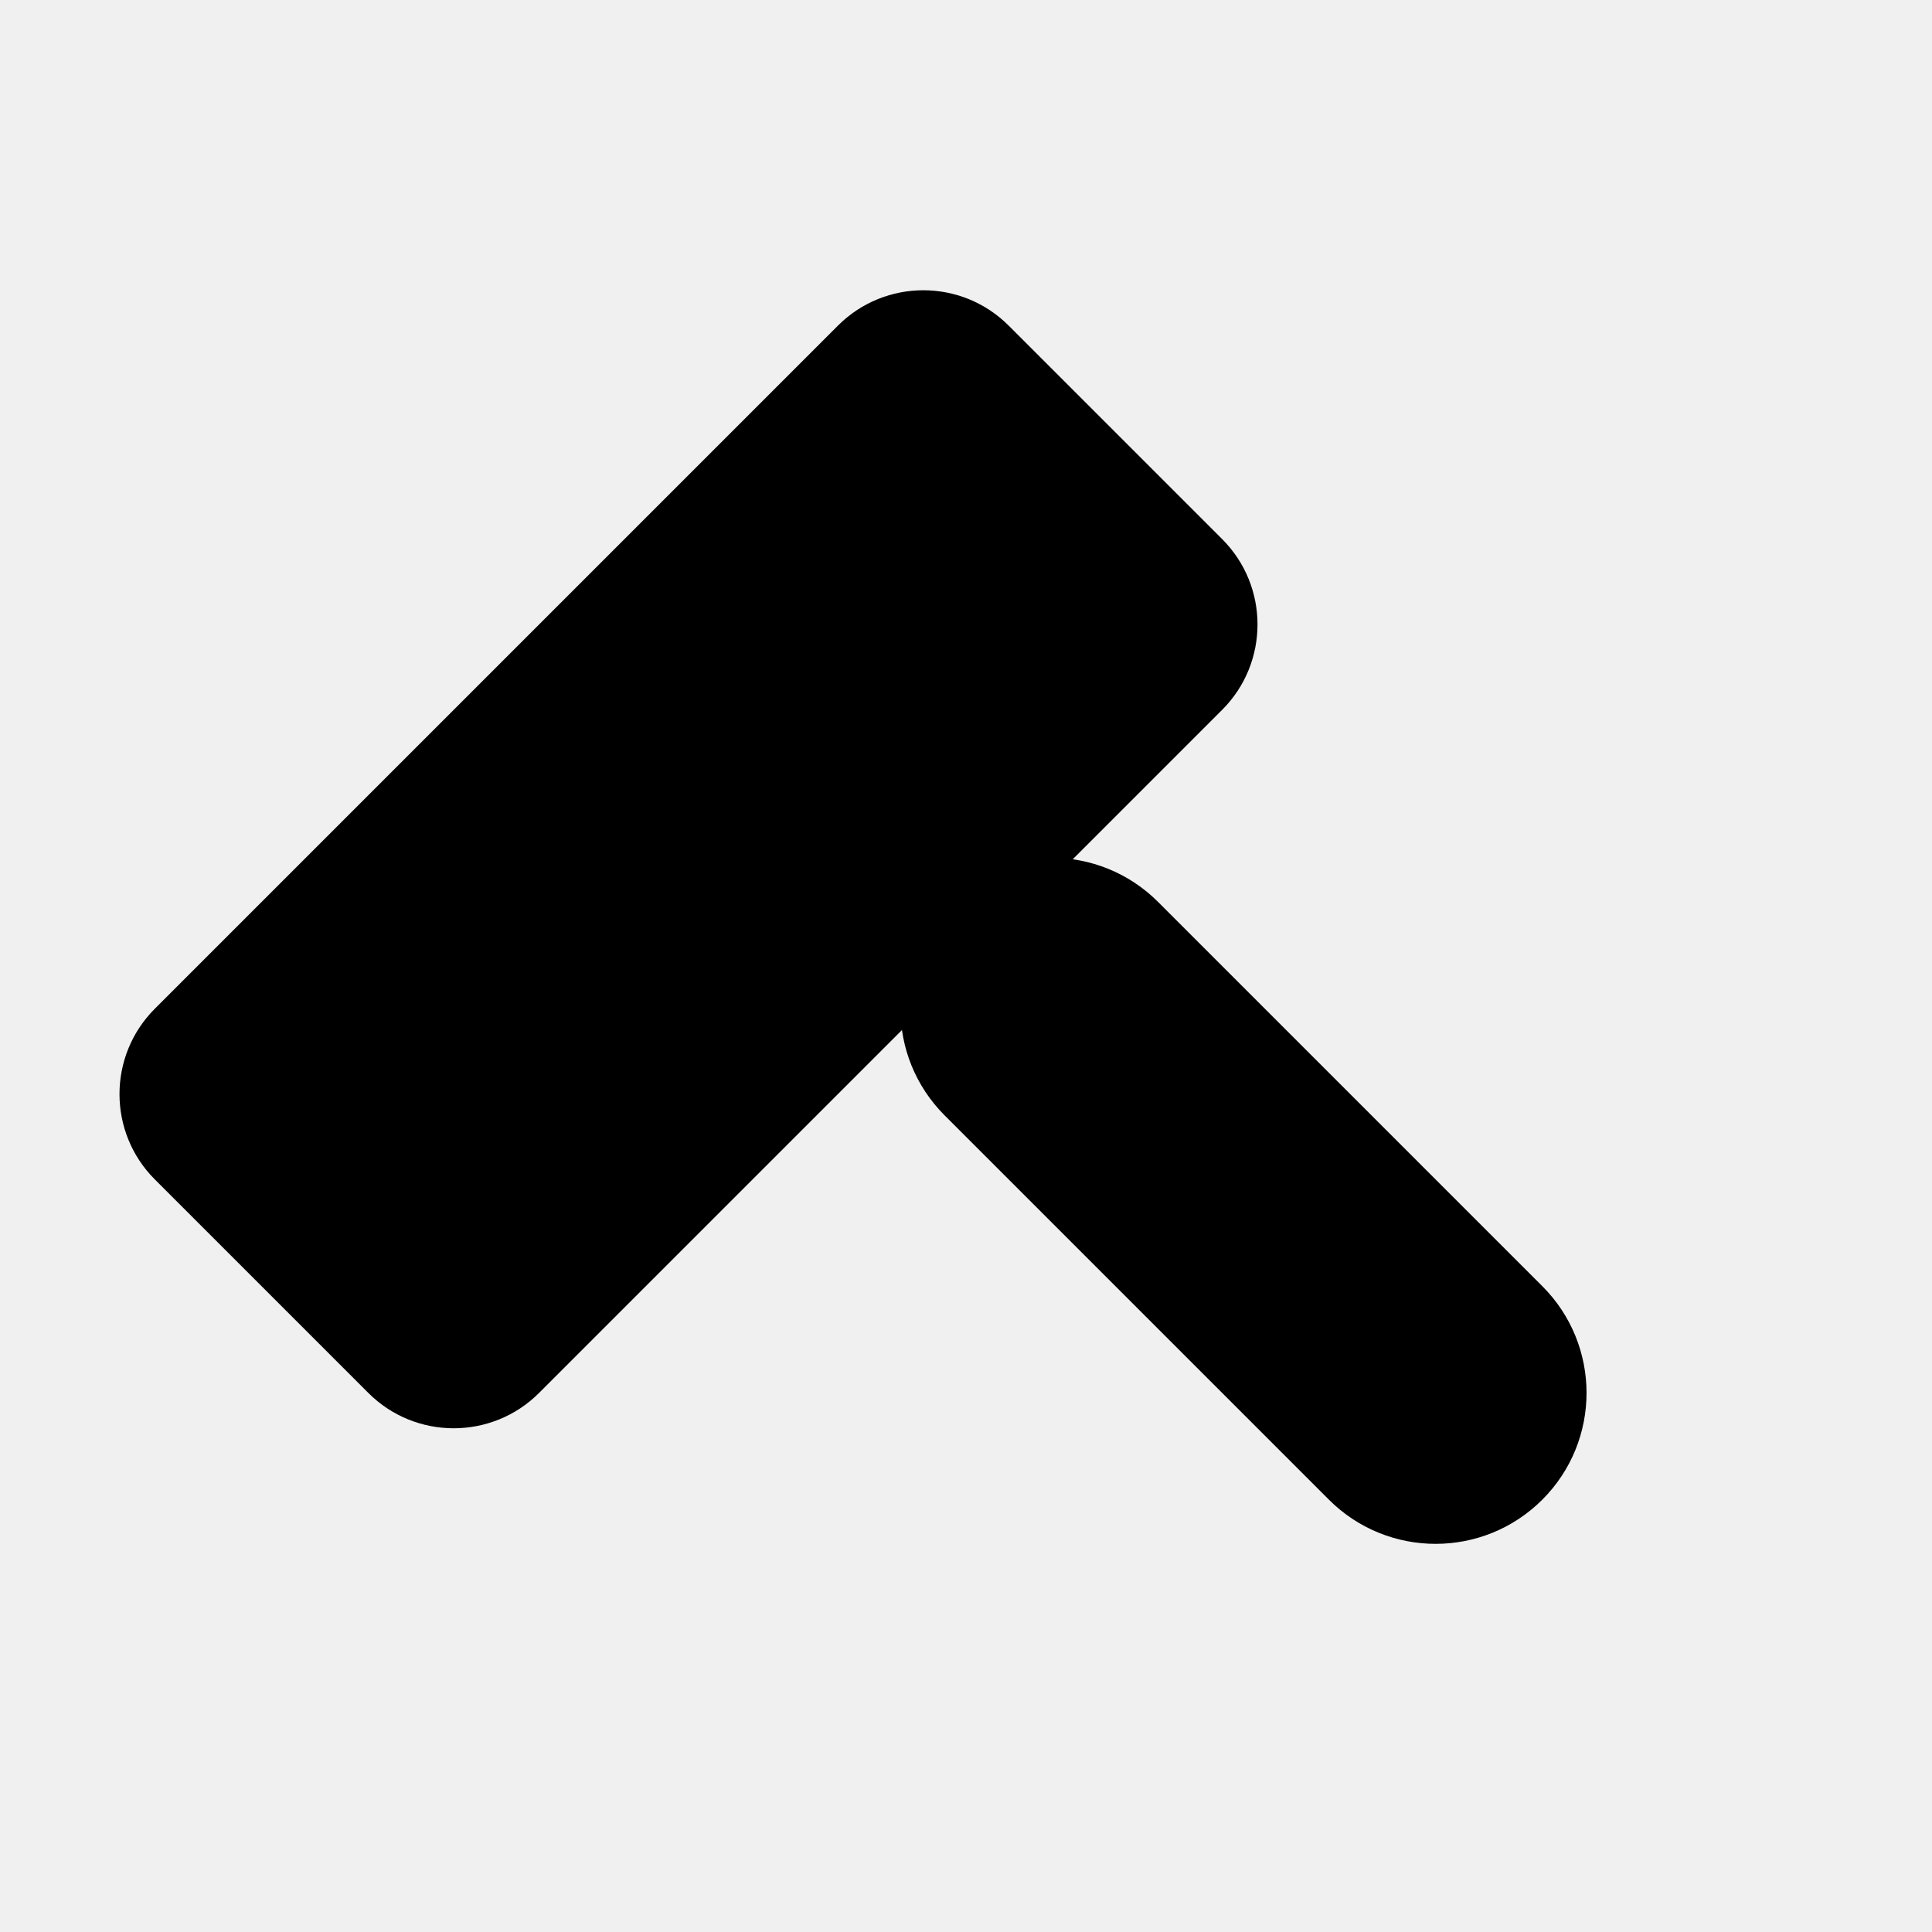
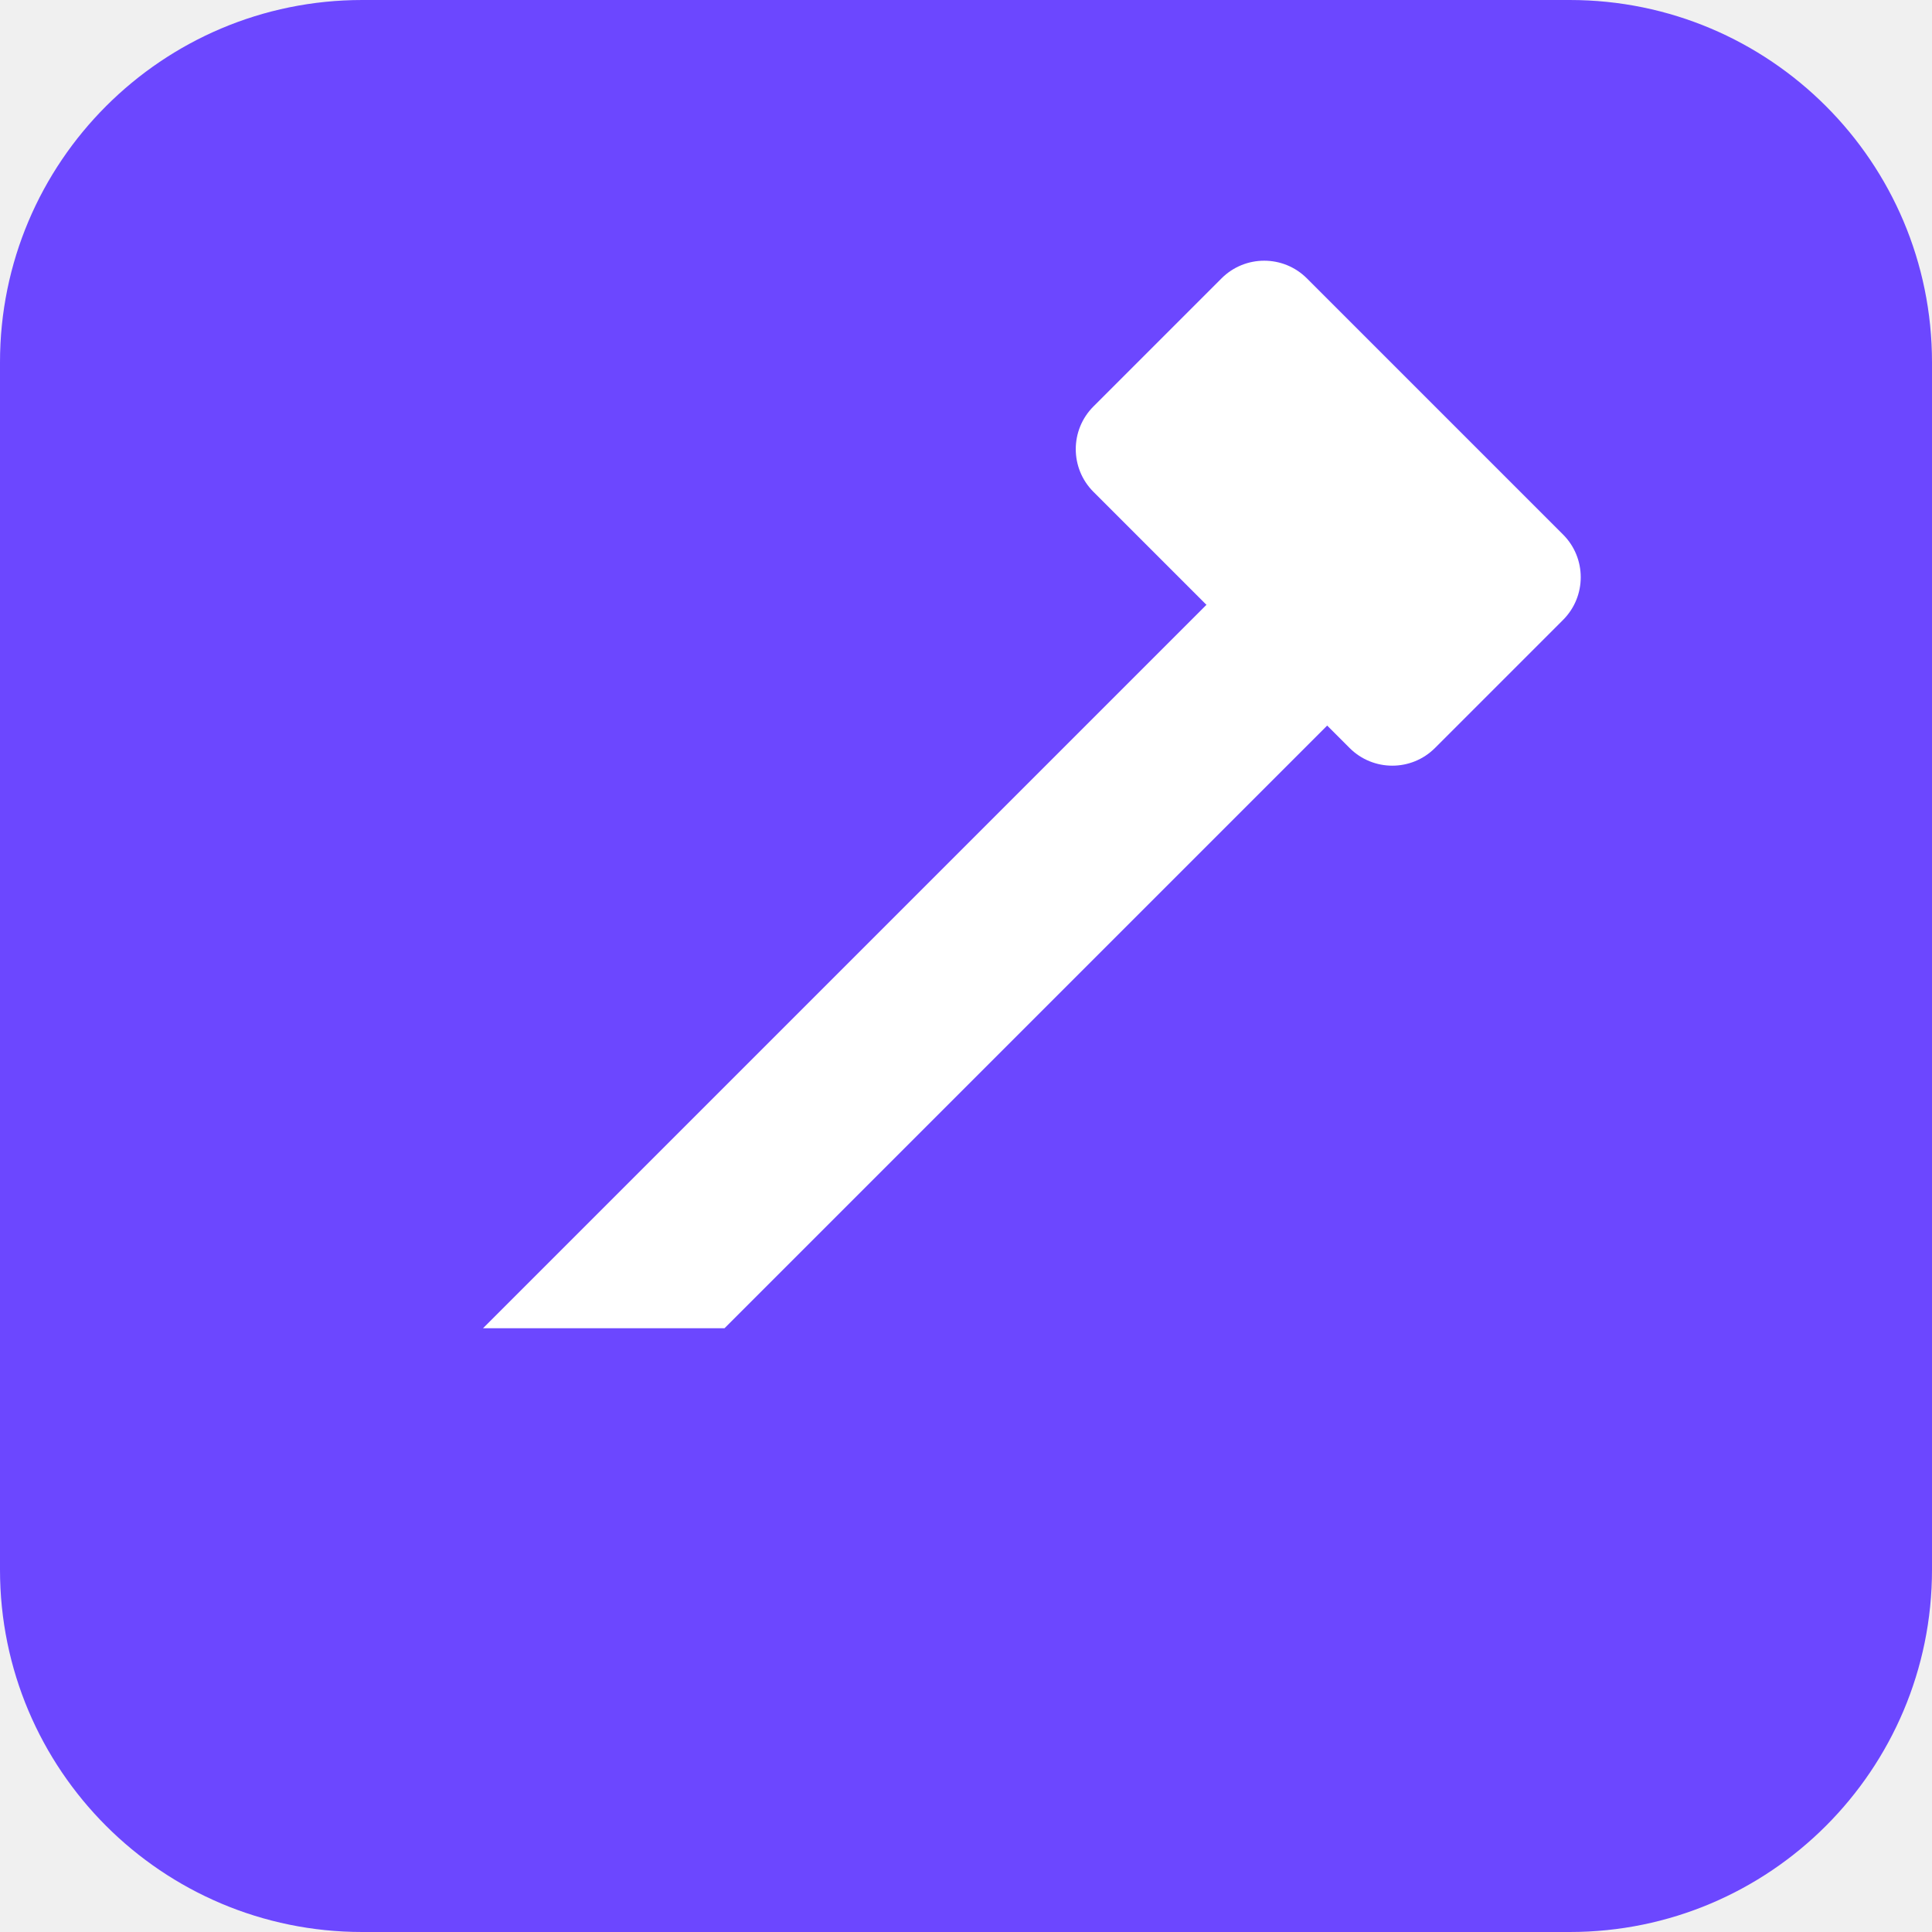
<svg xmlns="http://www.w3.org/2000/svg" viewBox="0 0 32 32">
-   <g transform="rotate(-45 16 16)" fill="#000">
-     <rect x="4" y="7" width="20" height="9" rx="2" />
-     <rect x="14" y="15" width="5" height="14" rx="2.5" />
-   </g>
+   <rect width="32" height="32" rx="6" fill="#6c47ff" />
+   <path d="M8 22 L18 12 L20 10 L22 12 L12 22 Z" fill="white" />
+   <rect x="18" y="6" width="8" height="5" rx="1" fill="white" transform="rotate(45 22 8.5)" />
</svg>
